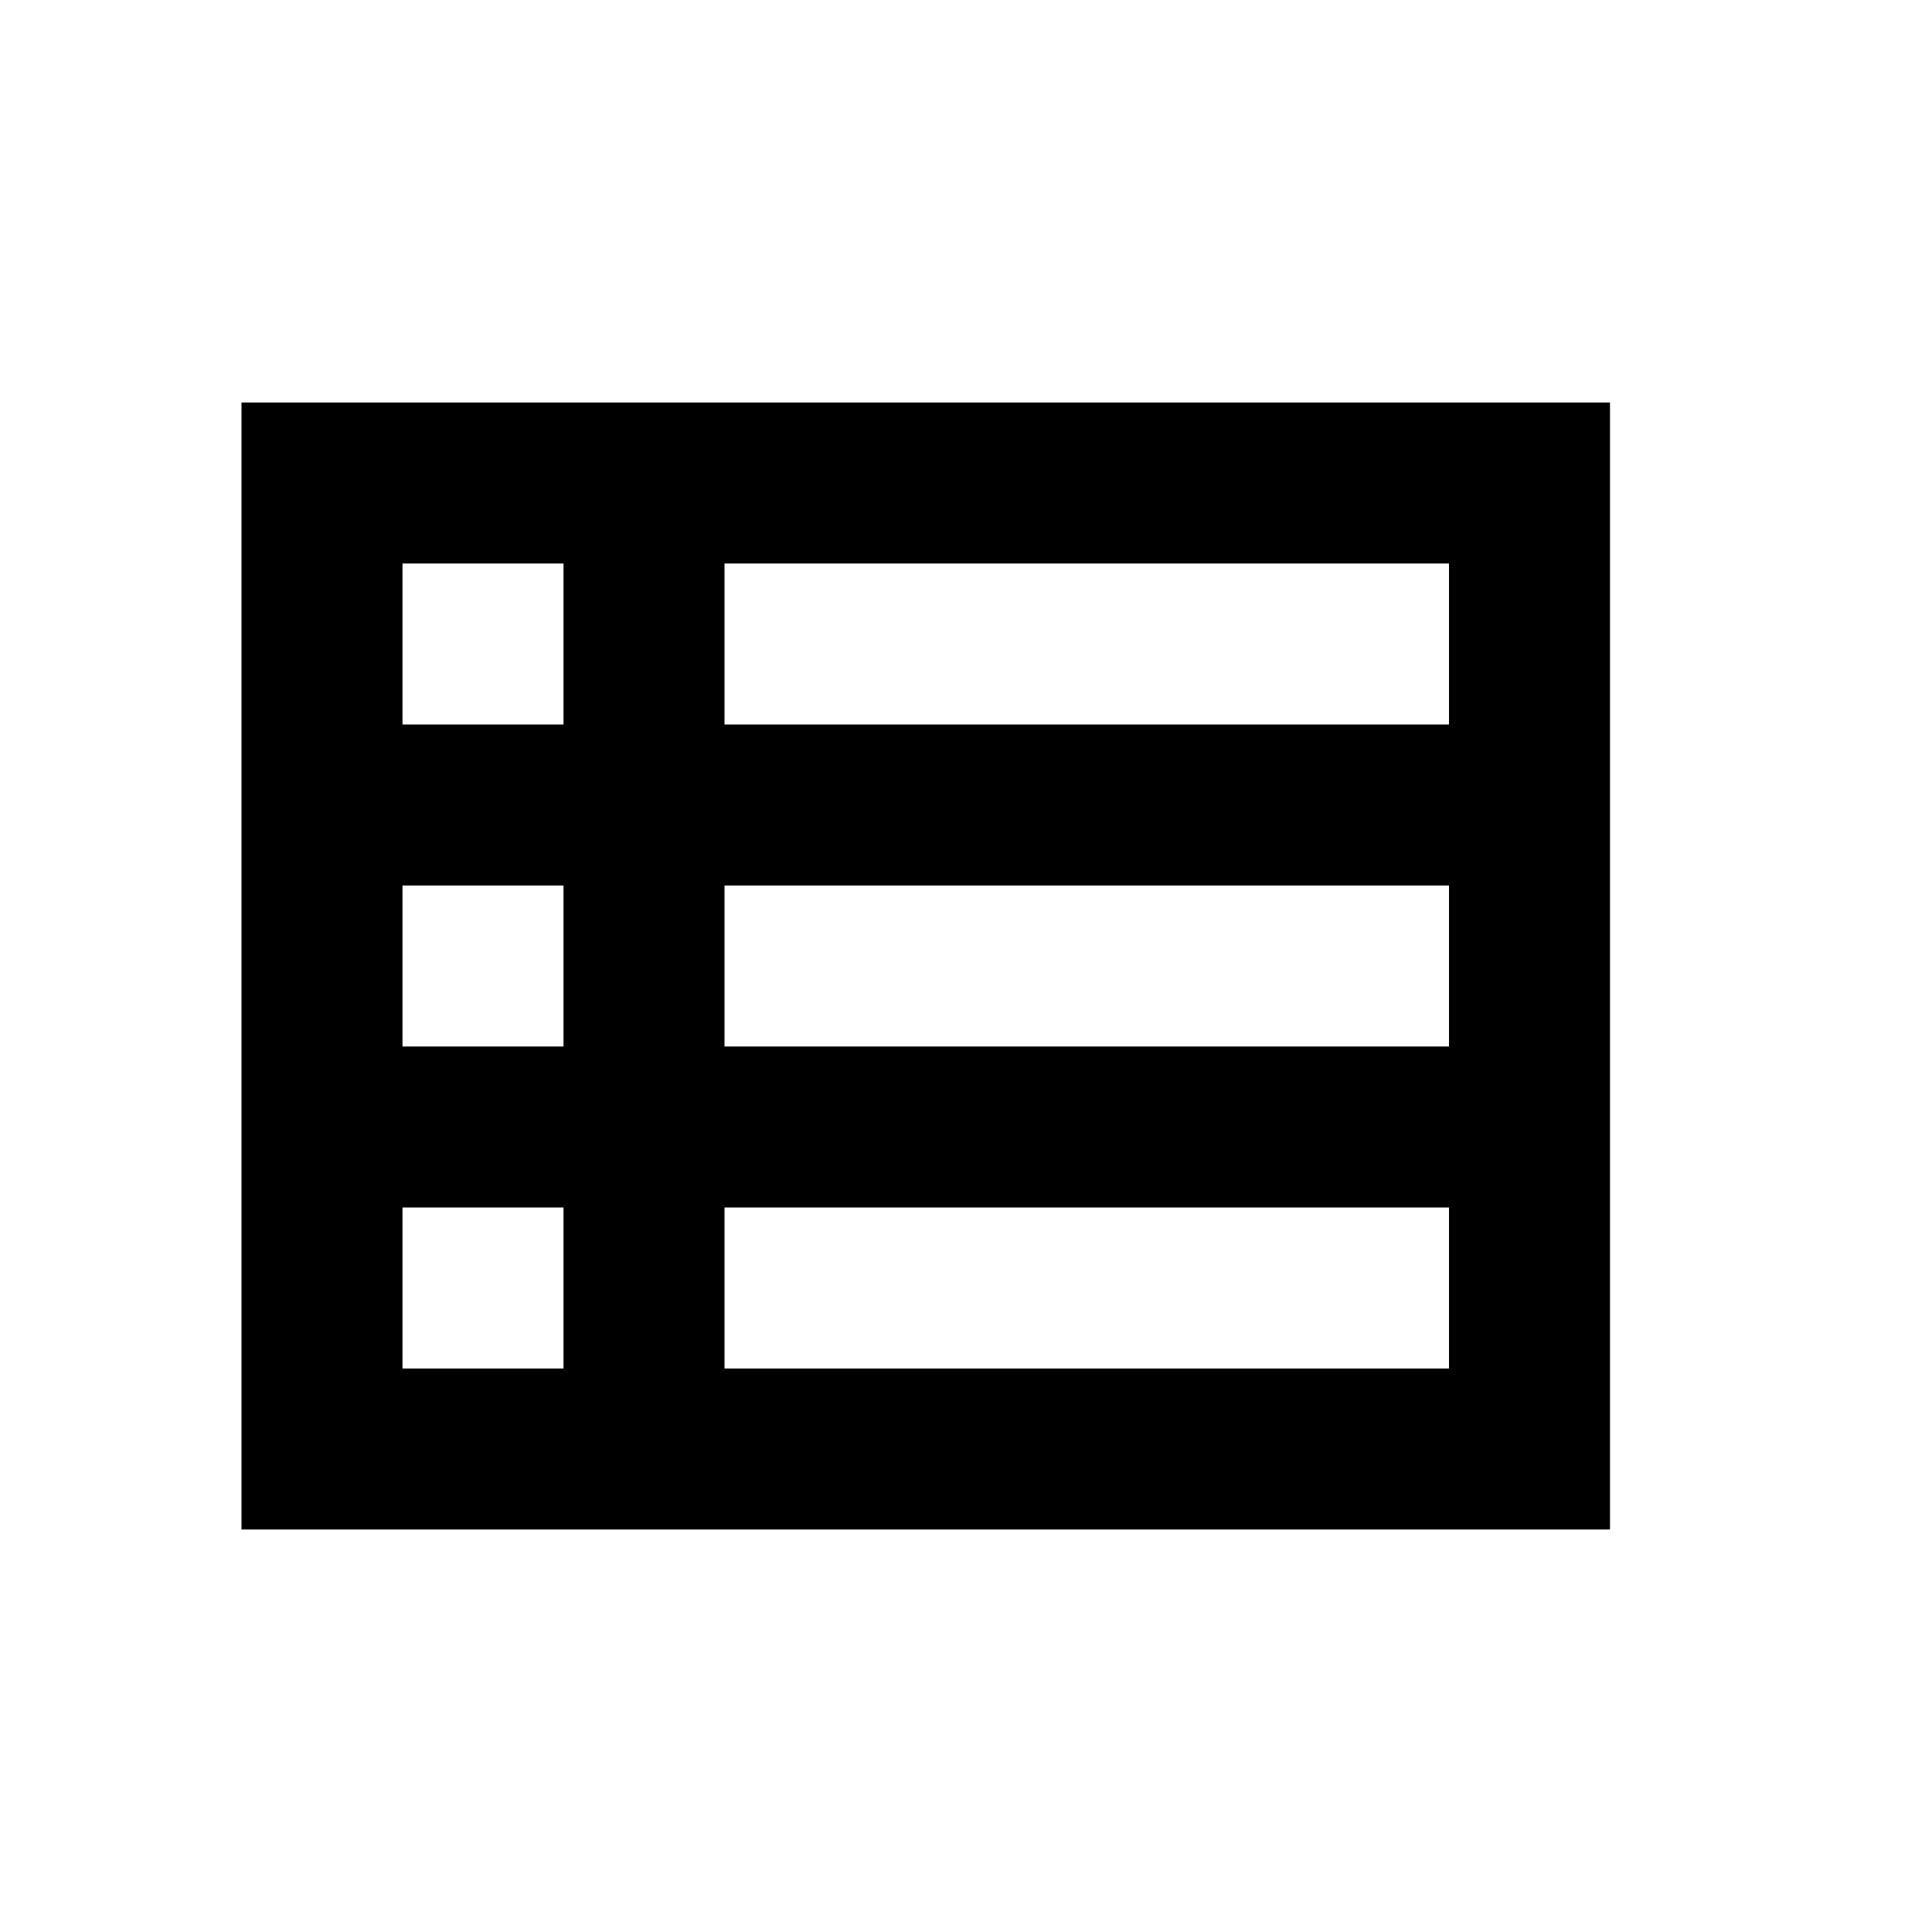
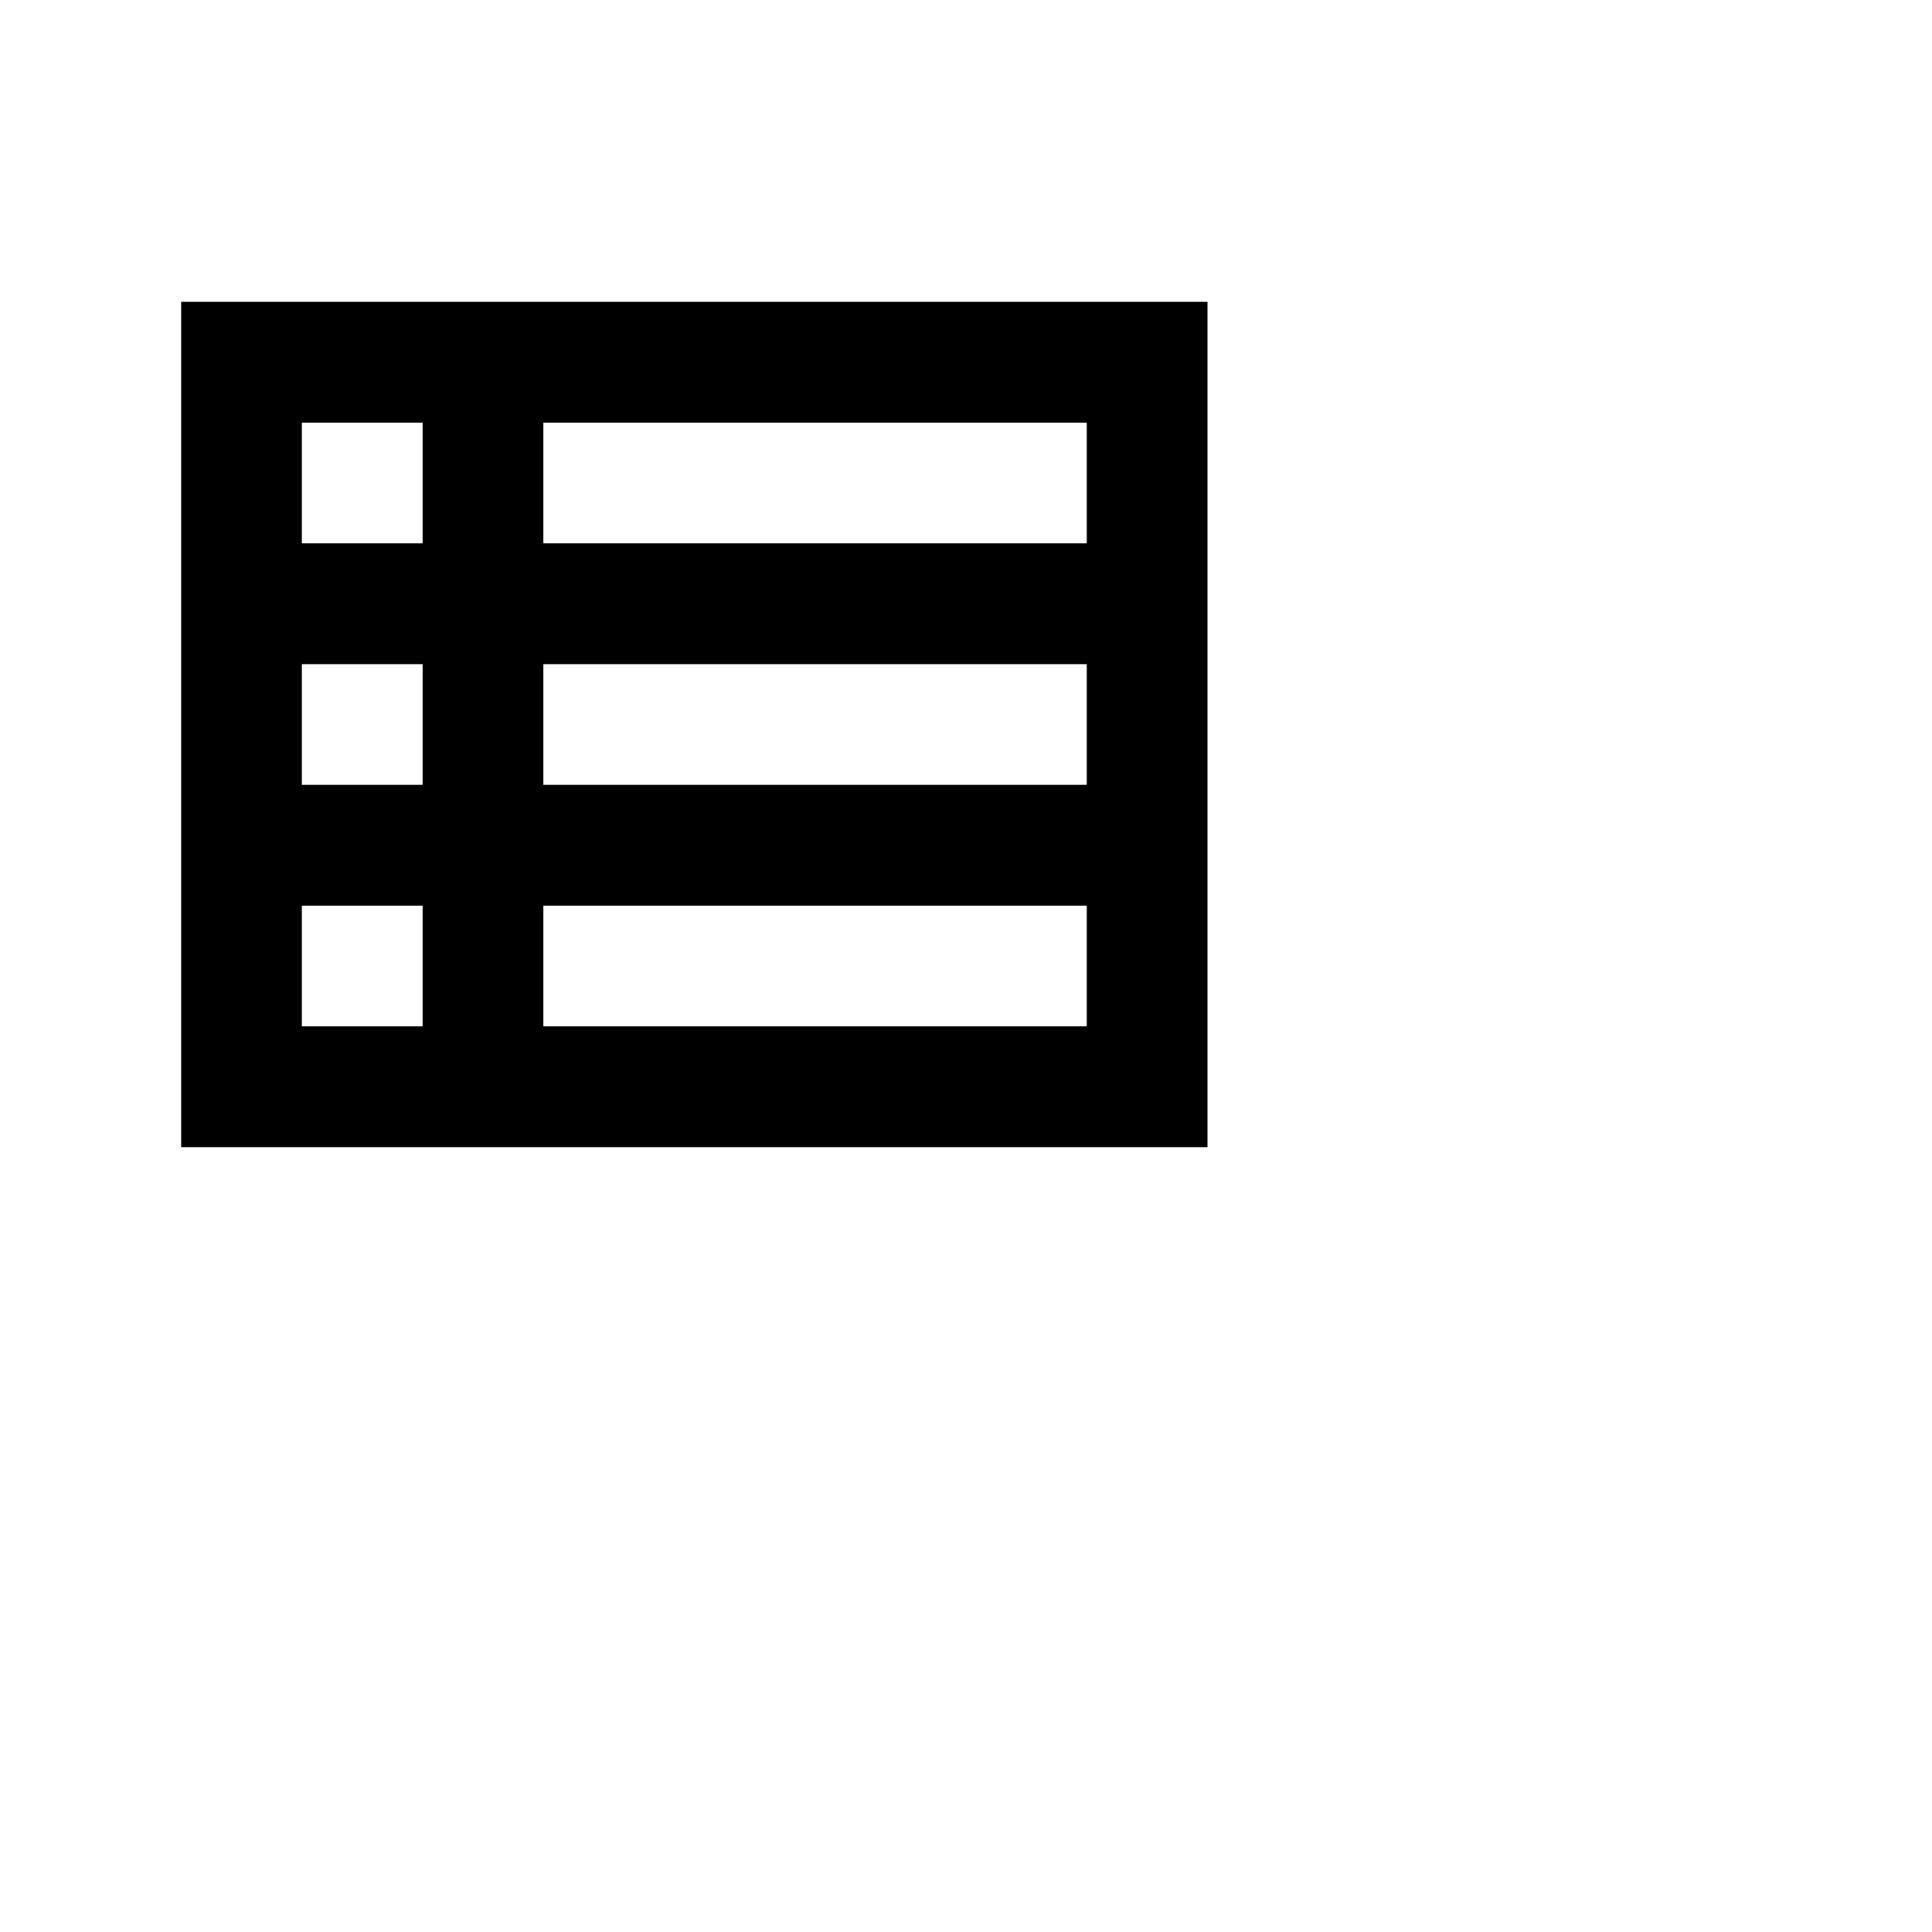
- <svg xmlns="http://www.w3.org/2000/svg" width="100%" height="100%" viewBox="0 0 24 24">
+ <svg xmlns="http://www.w3.org/2000/svg" width="32" height="32" viewBox="0 0 32 32">
  <path opacity=".87" fill="none" d="M0 0h24v24H0V0z" />
  <path d="M3 5v14h17V5H3zm4 2v2H5V7h2zm-2 6v-2h2v2H5zm0 2h2v2H5v-2zm13 2H9v-2h9v2zm0-4H9v-2h9v2zm0-4H9V7h9v2z" />
</svg>
